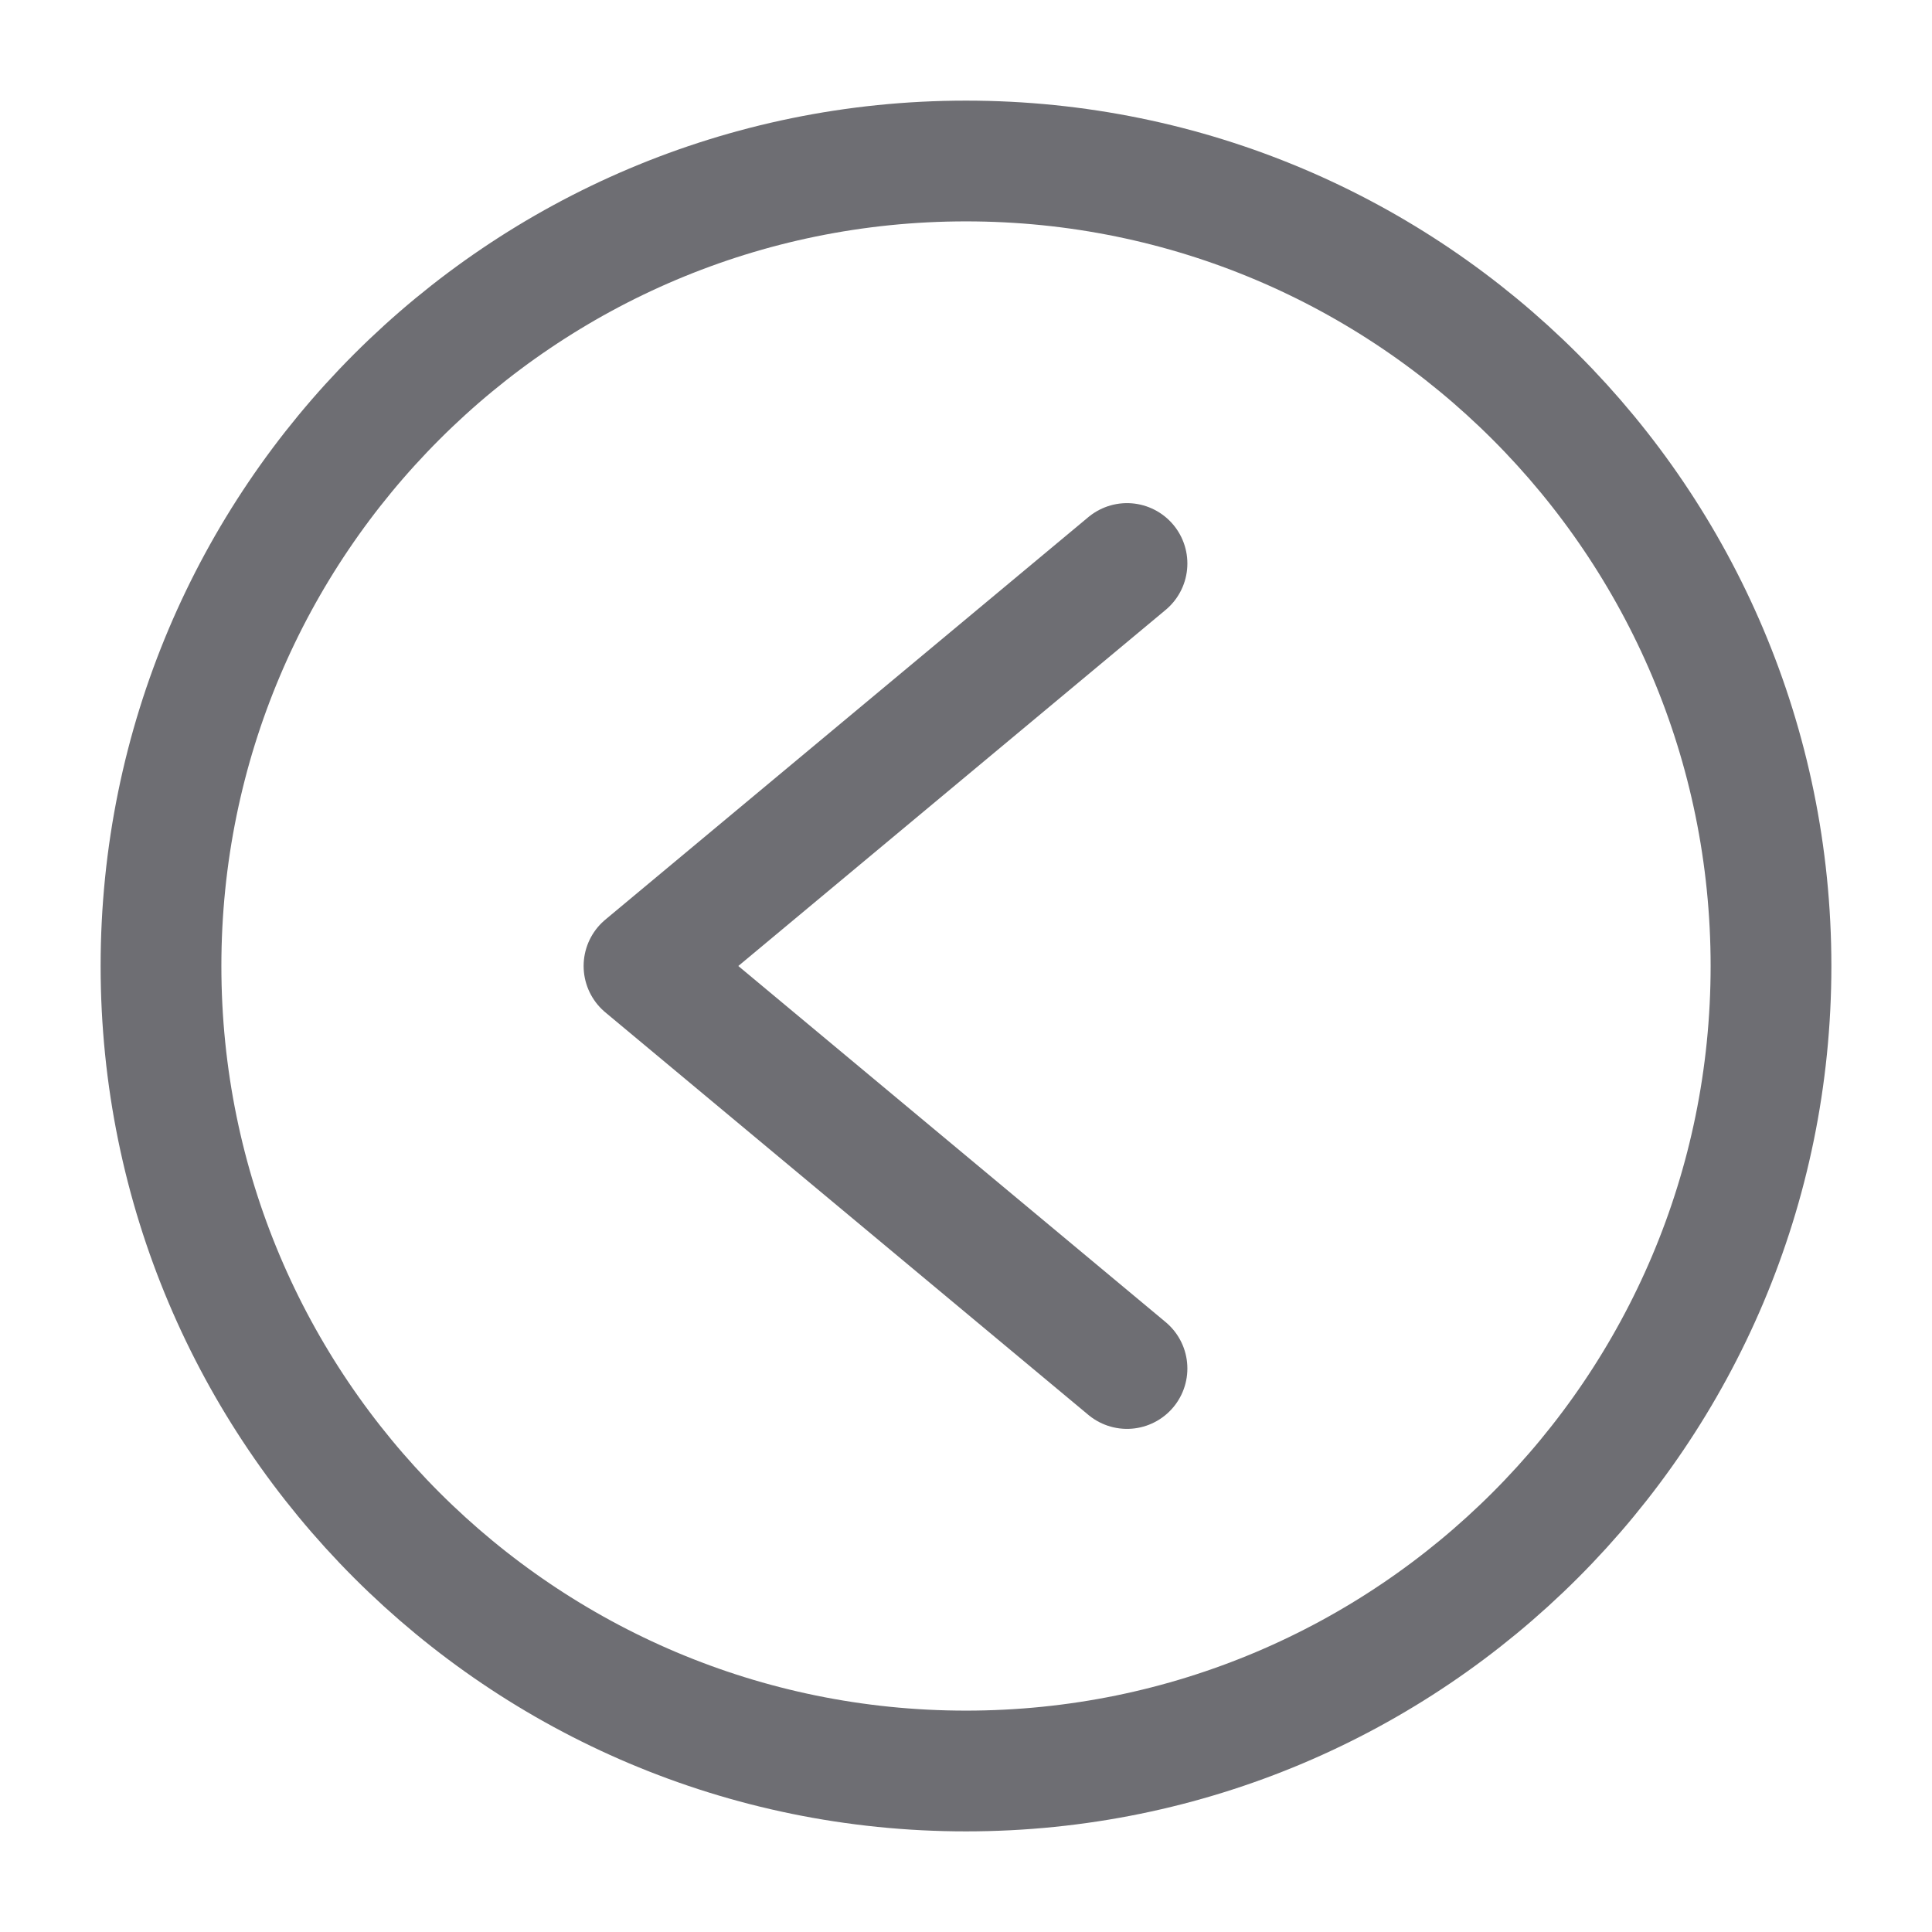
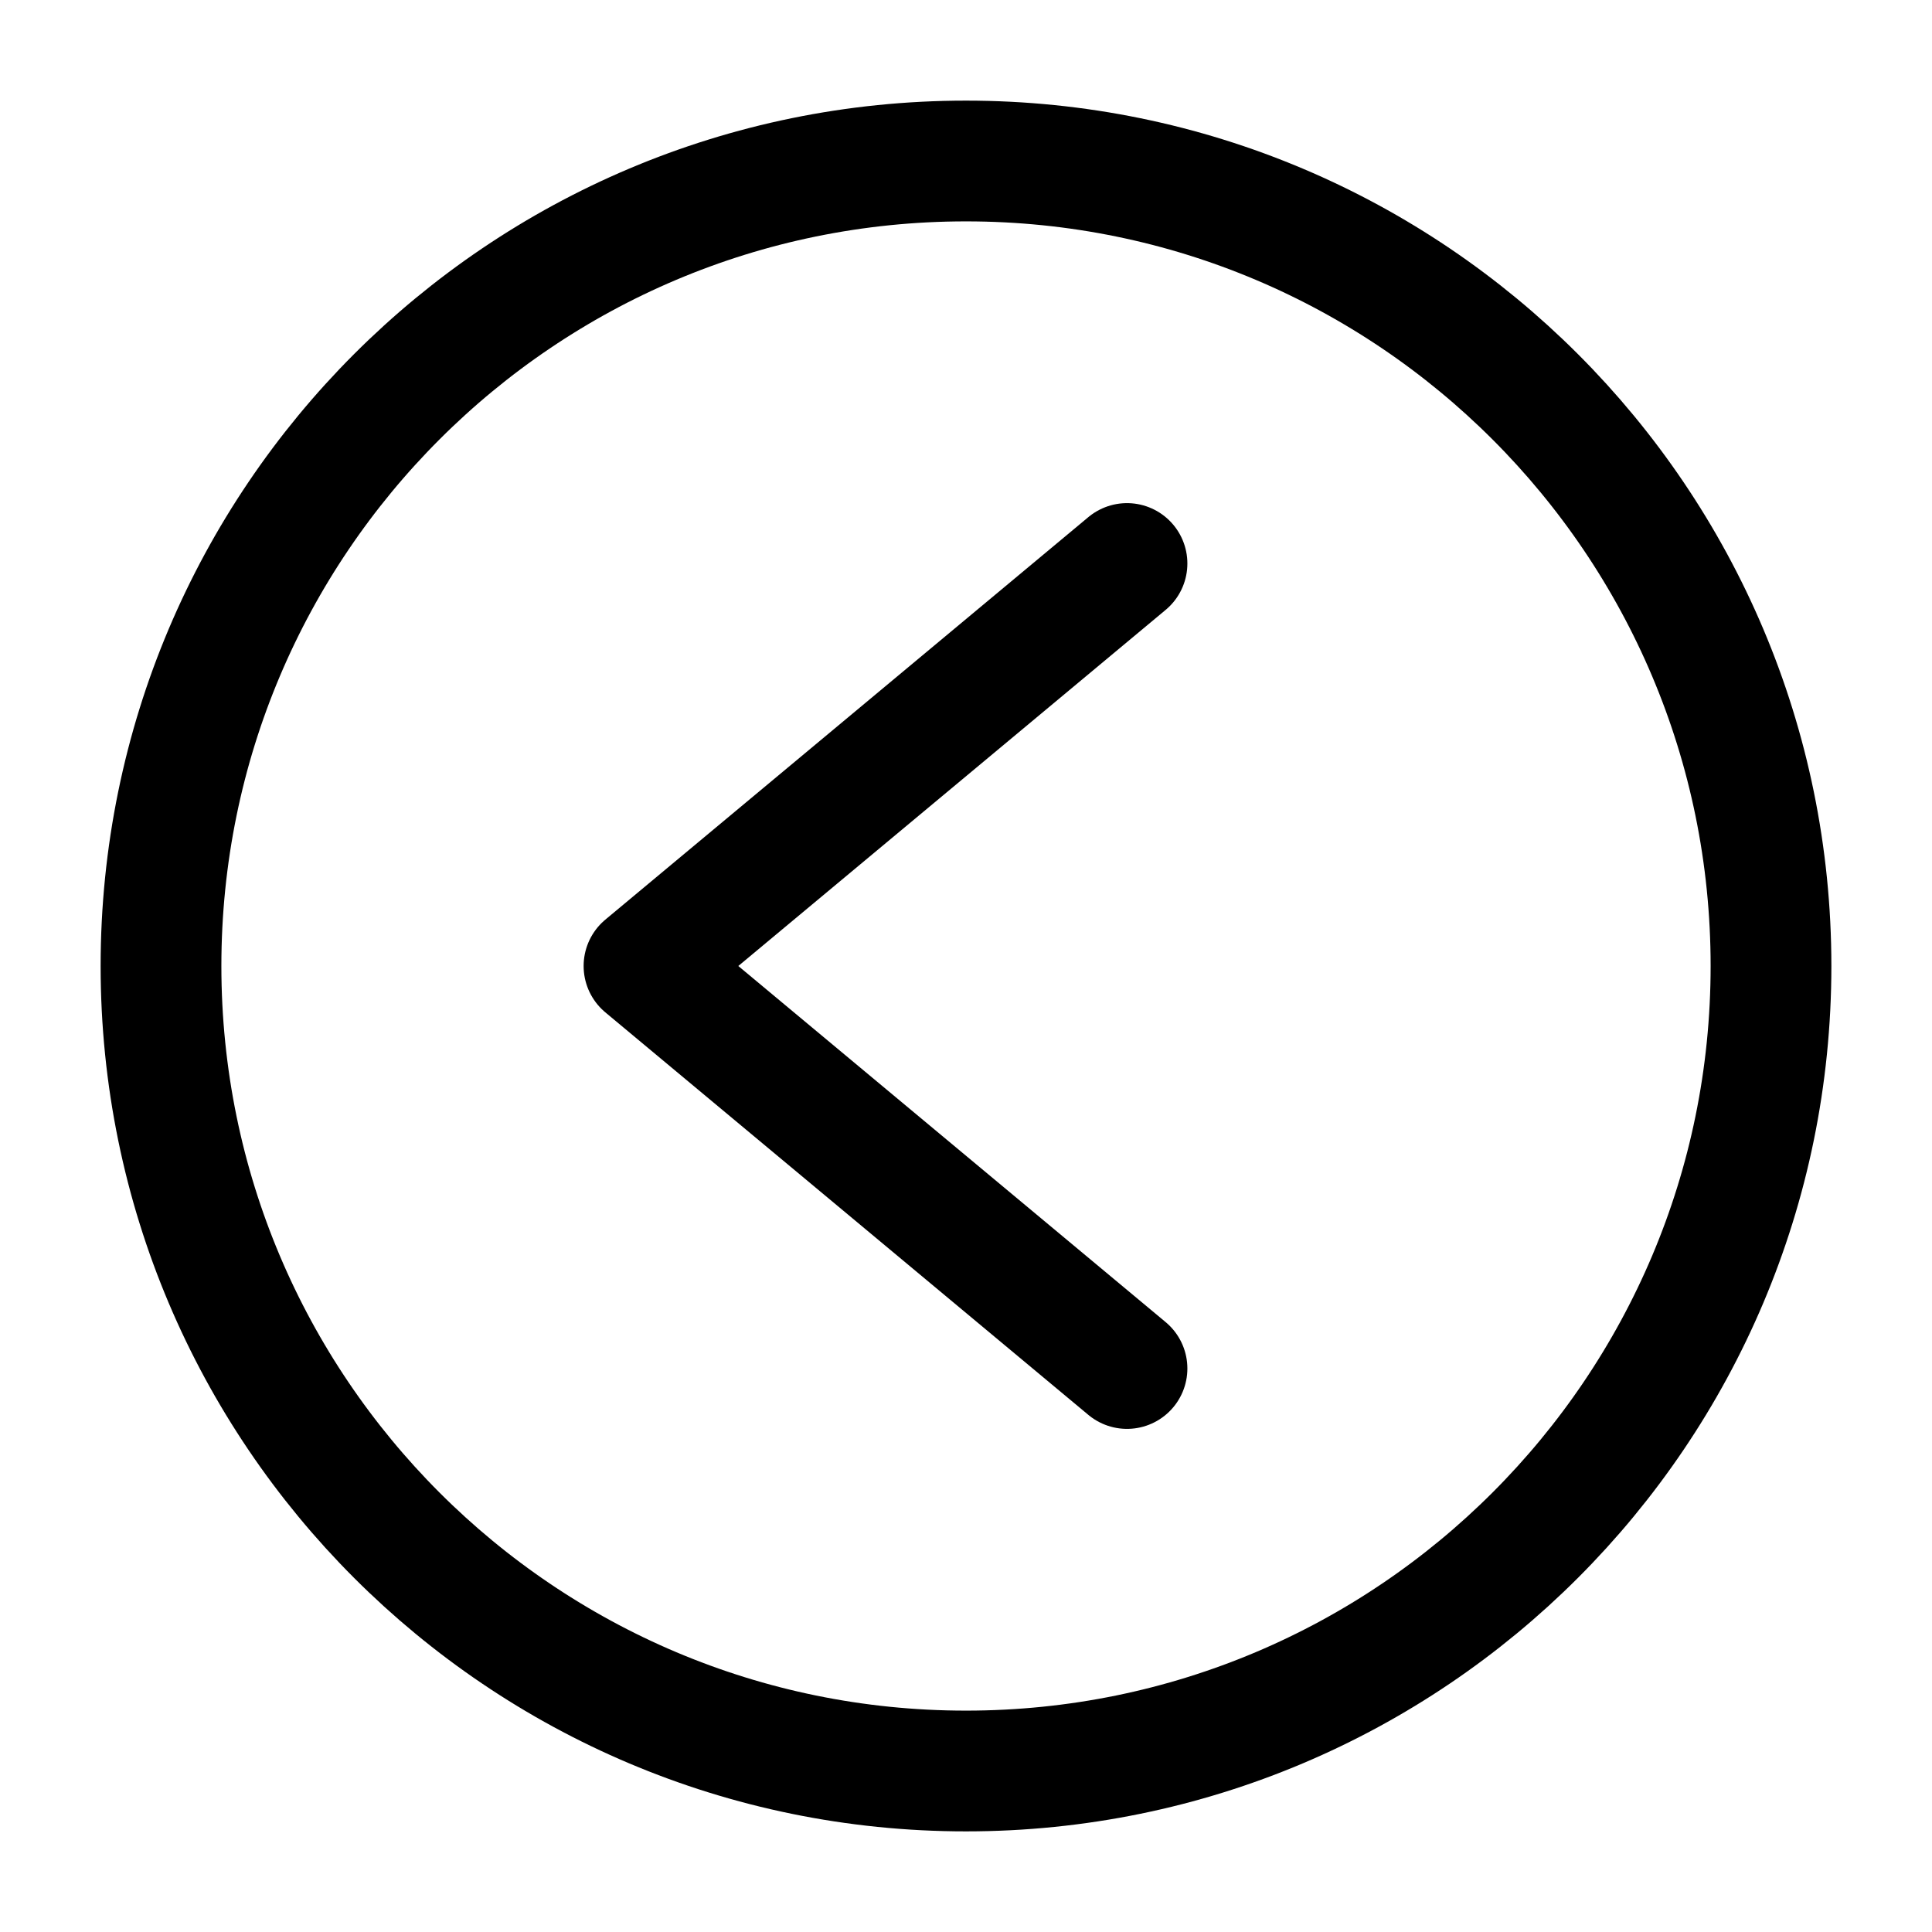
<svg xmlns="http://www.w3.org/2000/svg" viewBox="0 0 24 24" aria-hidden="true">
-   <g fill="none" stroke="#6e6e73" stroke-width="1.5" stroke-linecap="round" stroke-linejoin="round" stroke-miterlimit="10">
+   <g fill="none" stroke="currentColor" stroke-width="1.5" stroke-linecap="round" stroke-linejoin="round" stroke-miterlimit="10">
    <path d="m14 7-6 5 6 5" />
    <circle cx="12" cy="12" r="10" />
  </g>
</svg>
